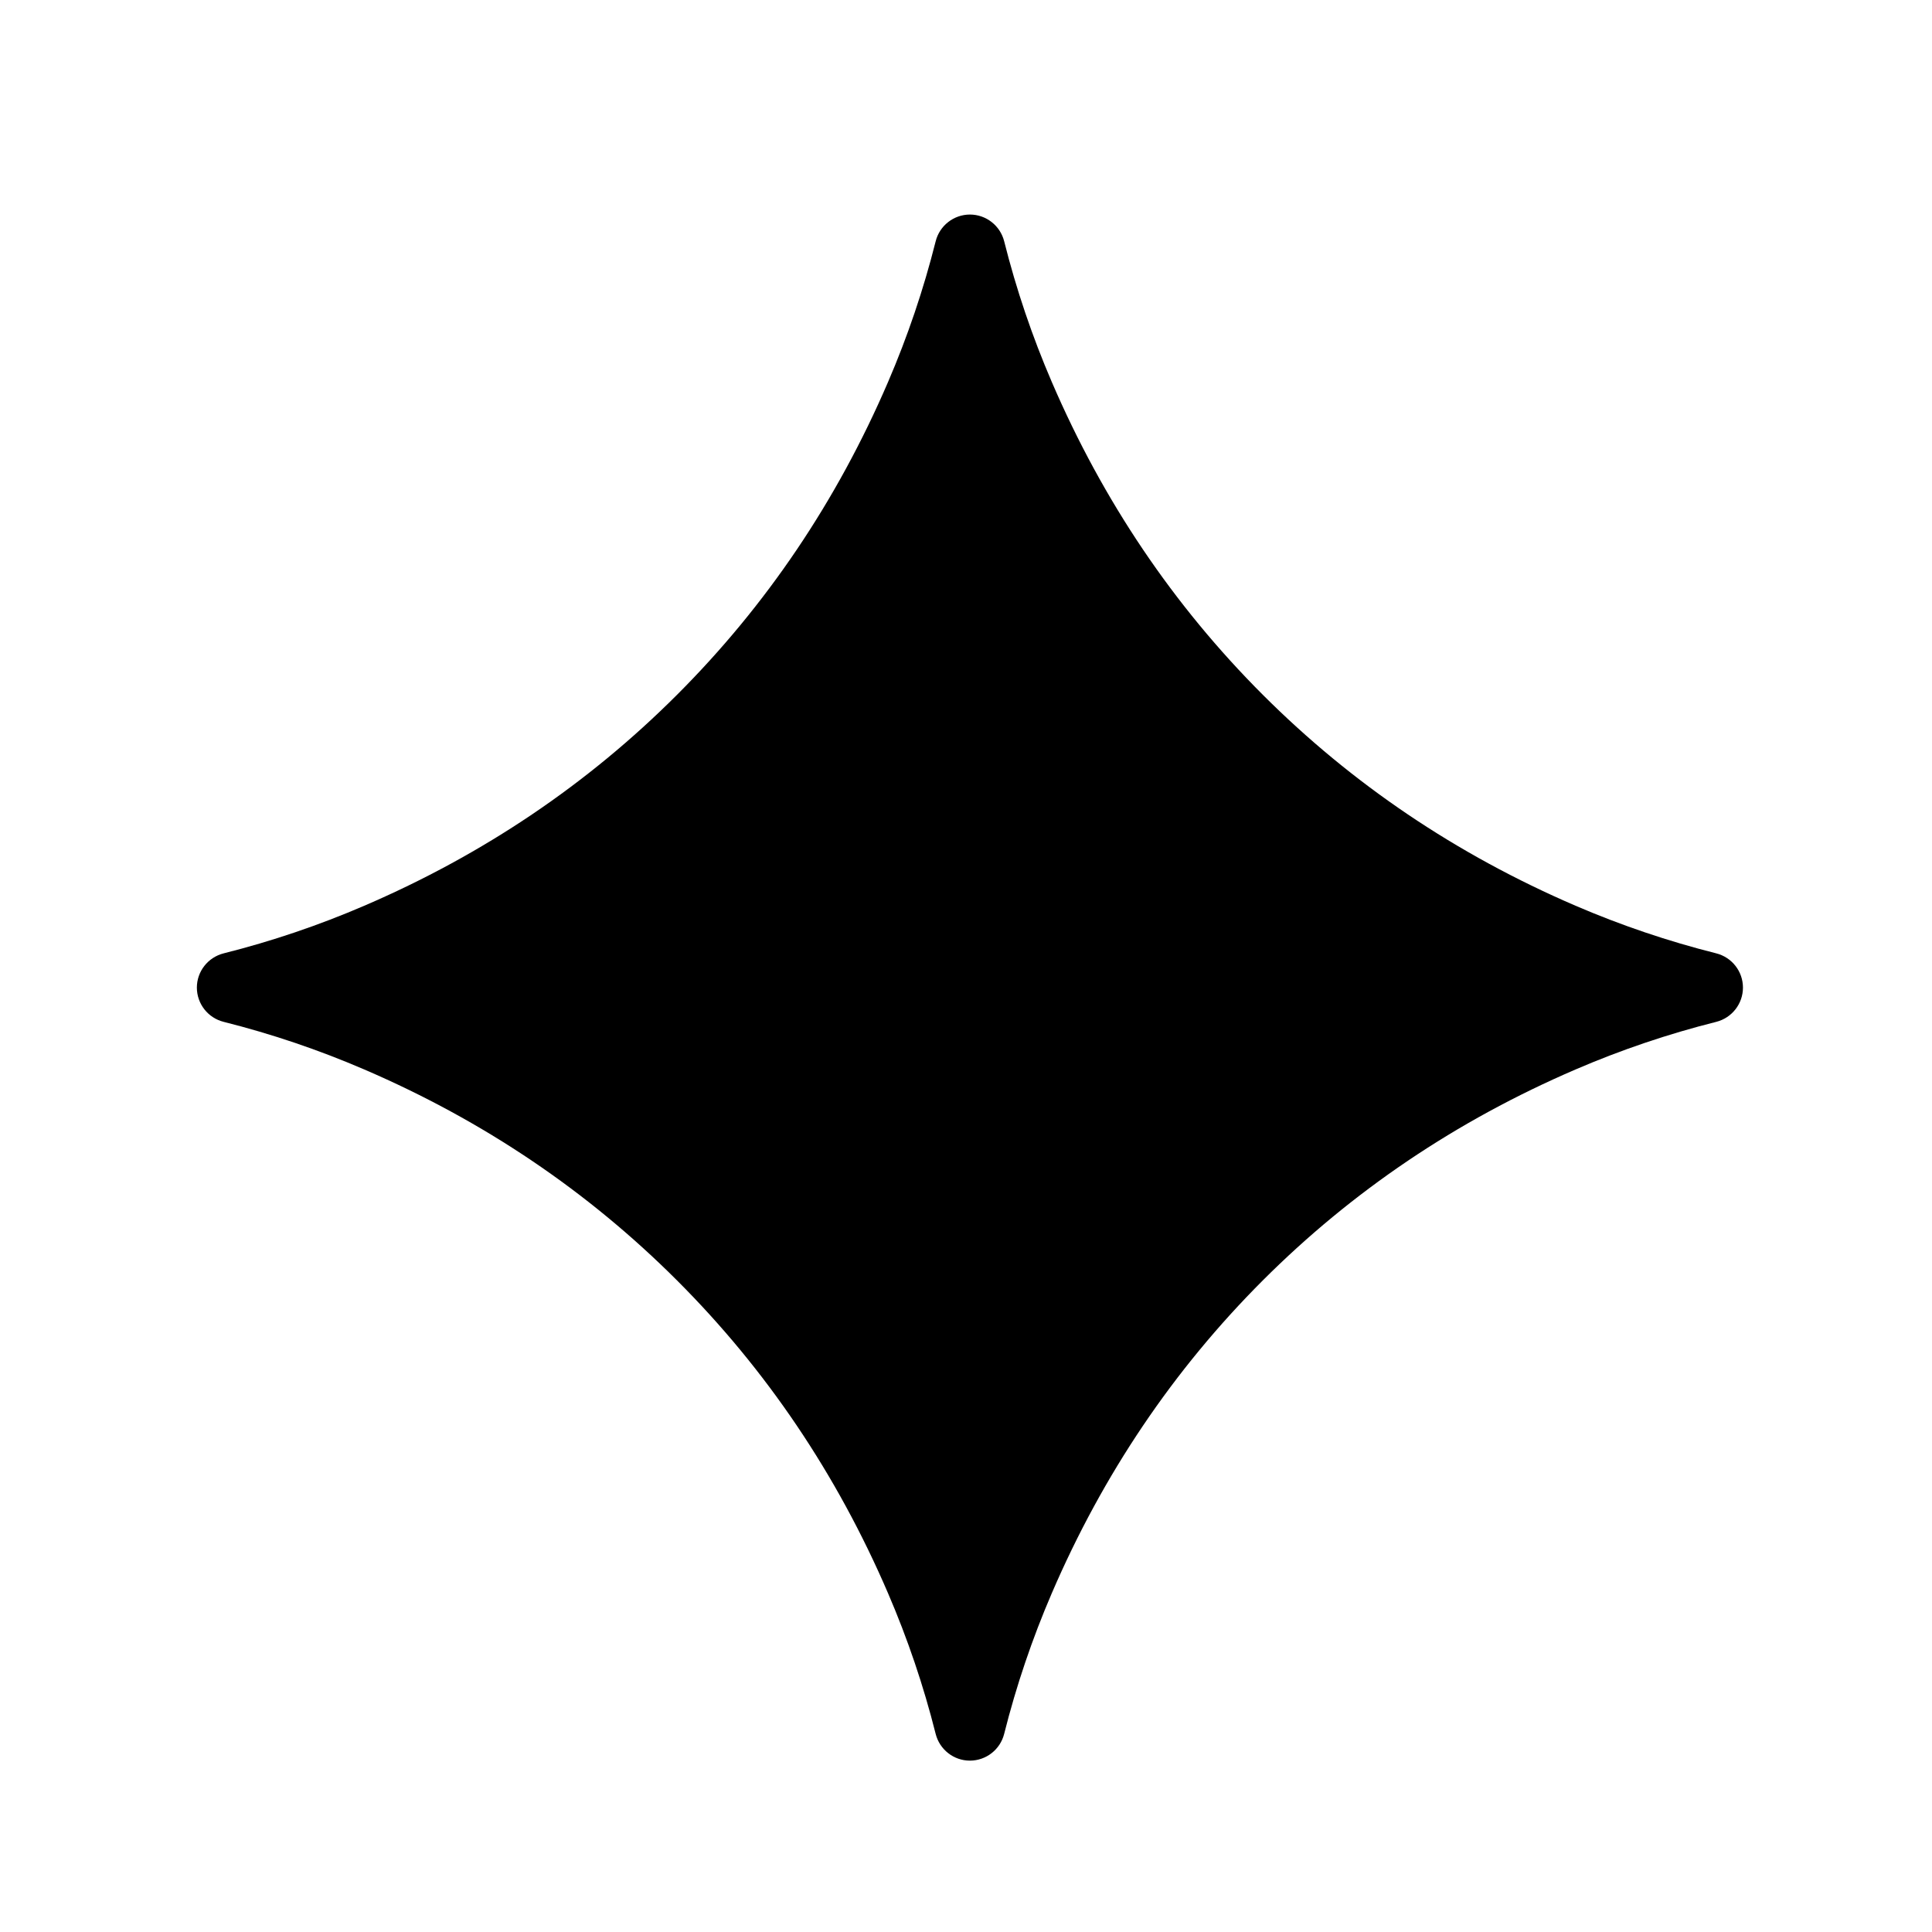
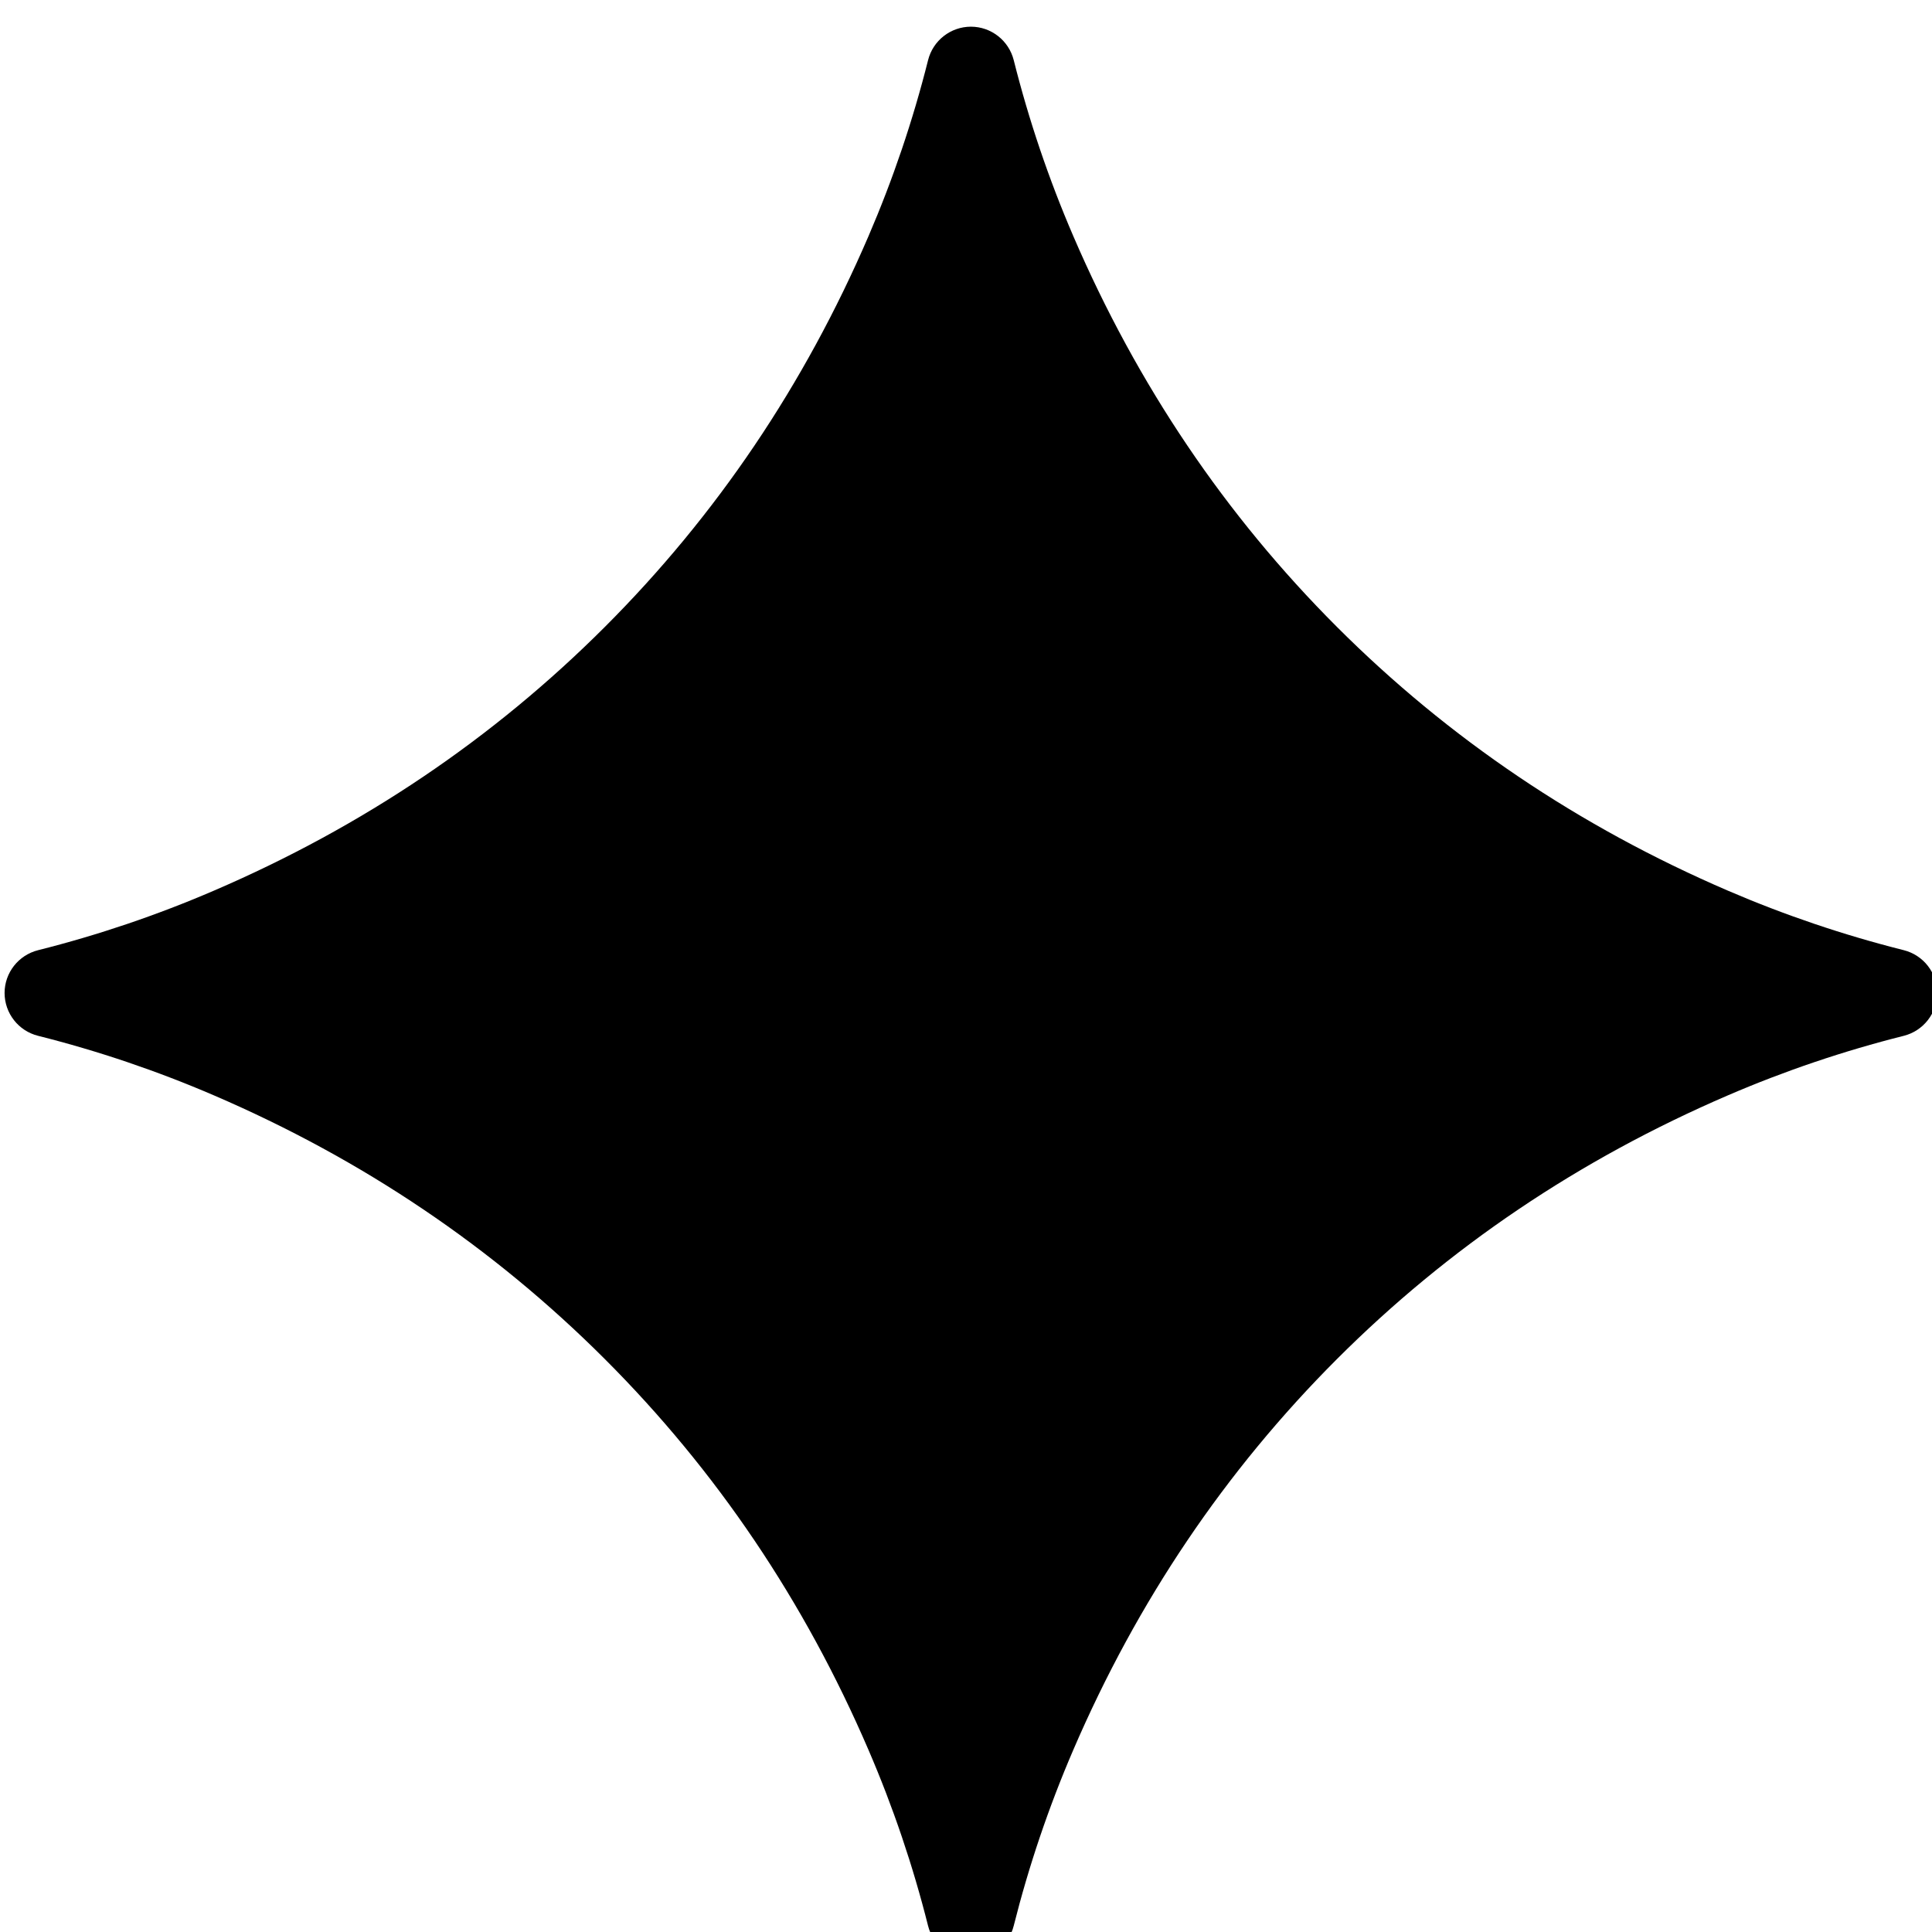
<svg xmlns="http://www.w3.org/2000/svg" viewBox="0 0 150 150" fill="currentColor" fill-rule="evenodd" clip-rule="evenodd">
-   <rect x="15" y="15" width="120" height="120" style="fill: none; stroke-width: 0.2px; stroke: rgb(84, 84, 84); pointer-events: none; visibility: hidden;" />
-   <path transform="matrix(1.849757, 0, 0, 1.849757, 15.28448, 16.65735)" d="M32.447 0c.68 0 1.273.465 1.439 1.125a38.904 38.904 0 001.999 5.905c2.152 5 5.105 9.376 8.854 13.125 3.751 3.75 8.126 6.703 13.125 8.855a38.98 38.98 0 005.906 1.999c.66.166 1.124.758 1.124 1.438 0 .68-.464 1.273-1.125 1.439a38.902 38.902 0 00-5.905 1.999c-5 2.152-9.375 5.105-13.125 8.854-3.749 3.751-6.702 8.126-8.854 13.125a38.973 38.973 0 00-2 5.906 1.485 1.485 0 01-1.438 1.124c-.68 0-1.272-.464-1.438-1.125a38.913 38.913 0 00-2-5.905c-2.151-5-5.103-9.375-8.854-13.125-3.75-3.749-8.125-6.702-13.125-8.854a38.973 38.973 0 00-5.905-2A1.485 1.485 0 010 32.448c0-.68.465-1.272 1.125-1.438a38.903 38.903 0 005.905-2c5-2.151 9.376-5.104 13.125-8.854 3.75-3.749 6.703-8.125 8.855-13.125a38.972 38.972 0 001.999-5.905A1.485 1.485 0 0132.447 0z" />
+   <g transform="matrix(1.25, 0, 0, 1.25, -18.75, -18.75)">
+     <path transform="matrix(1.849757, 0, 0, 1.849757, 15.28448, 16.65735)" d="M32.447 0c.68 0 1.273.465 1.439 1.125a38.904 38.904 0 001.999 5.905c2.152 5 5.105 9.376 8.854 13.125 3.751 3.75 8.126 6.703 13.125 8.855a38.98 38.98 0 005.906 1.999c.66.166 1.124.758 1.124 1.438 0 .68-.464 1.273-1.125 1.439a38.902 38.902 0 00-5.905 1.999c-5 2.152-9.375 5.105-13.125 8.854-3.749 3.751-6.702 8.126-8.854 13.125a38.973 38.973 0 00-2 5.906 1.485 1.485 0 01-1.438 1.124c-.68 0-1.272-.464-1.438-1.125a38.913 38.913 0 00-2-5.905c-2.151-5-5.103-9.375-8.854-13.125-3.75-3.749-8.125-6.702-13.125-8.854a38.973 38.973 0 00-5.905-2A1.485 1.485 0 010 32.448c0-.68.465-1.272 1.125-1.438a38.903 38.903 0 005.905-2c5-2.151 9.376-5.104 13.125-8.854 3.75-3.749 6.703-8.125 8.855-13.125a38.972 38.972 0 001.999-5.905A1.485 1.485 0 0132.447 0z" />
+   </g>
</svg>
